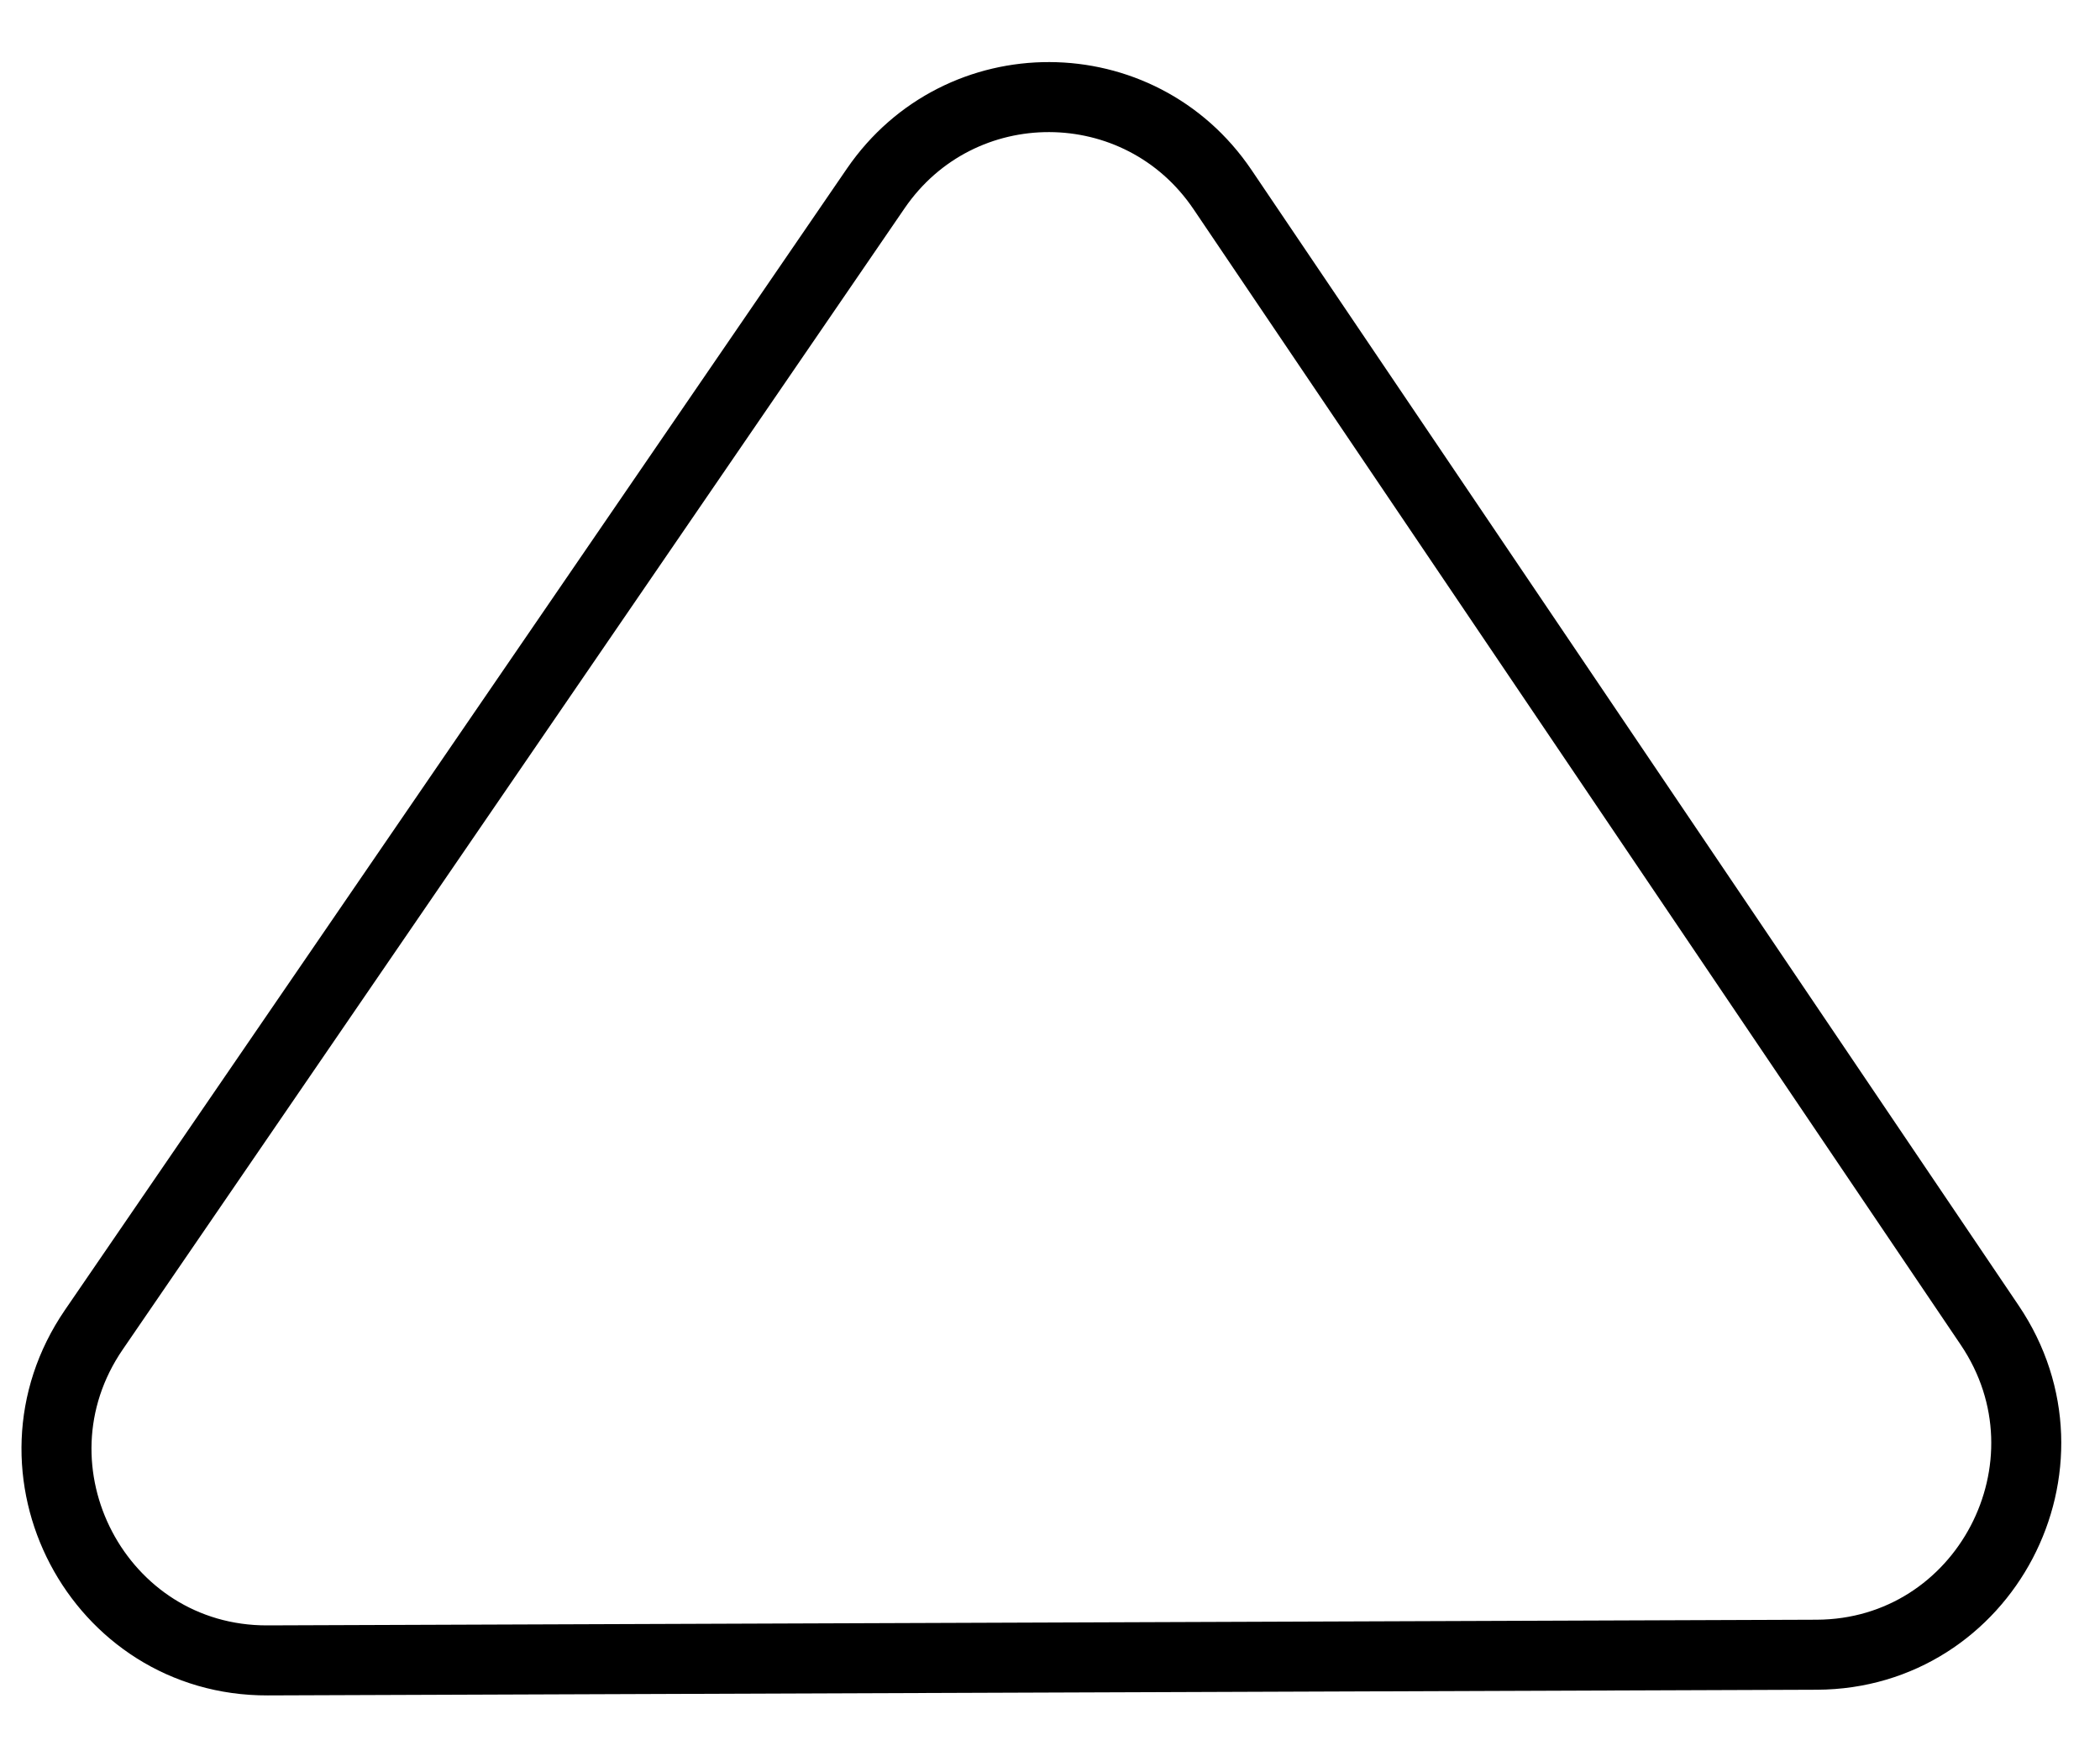
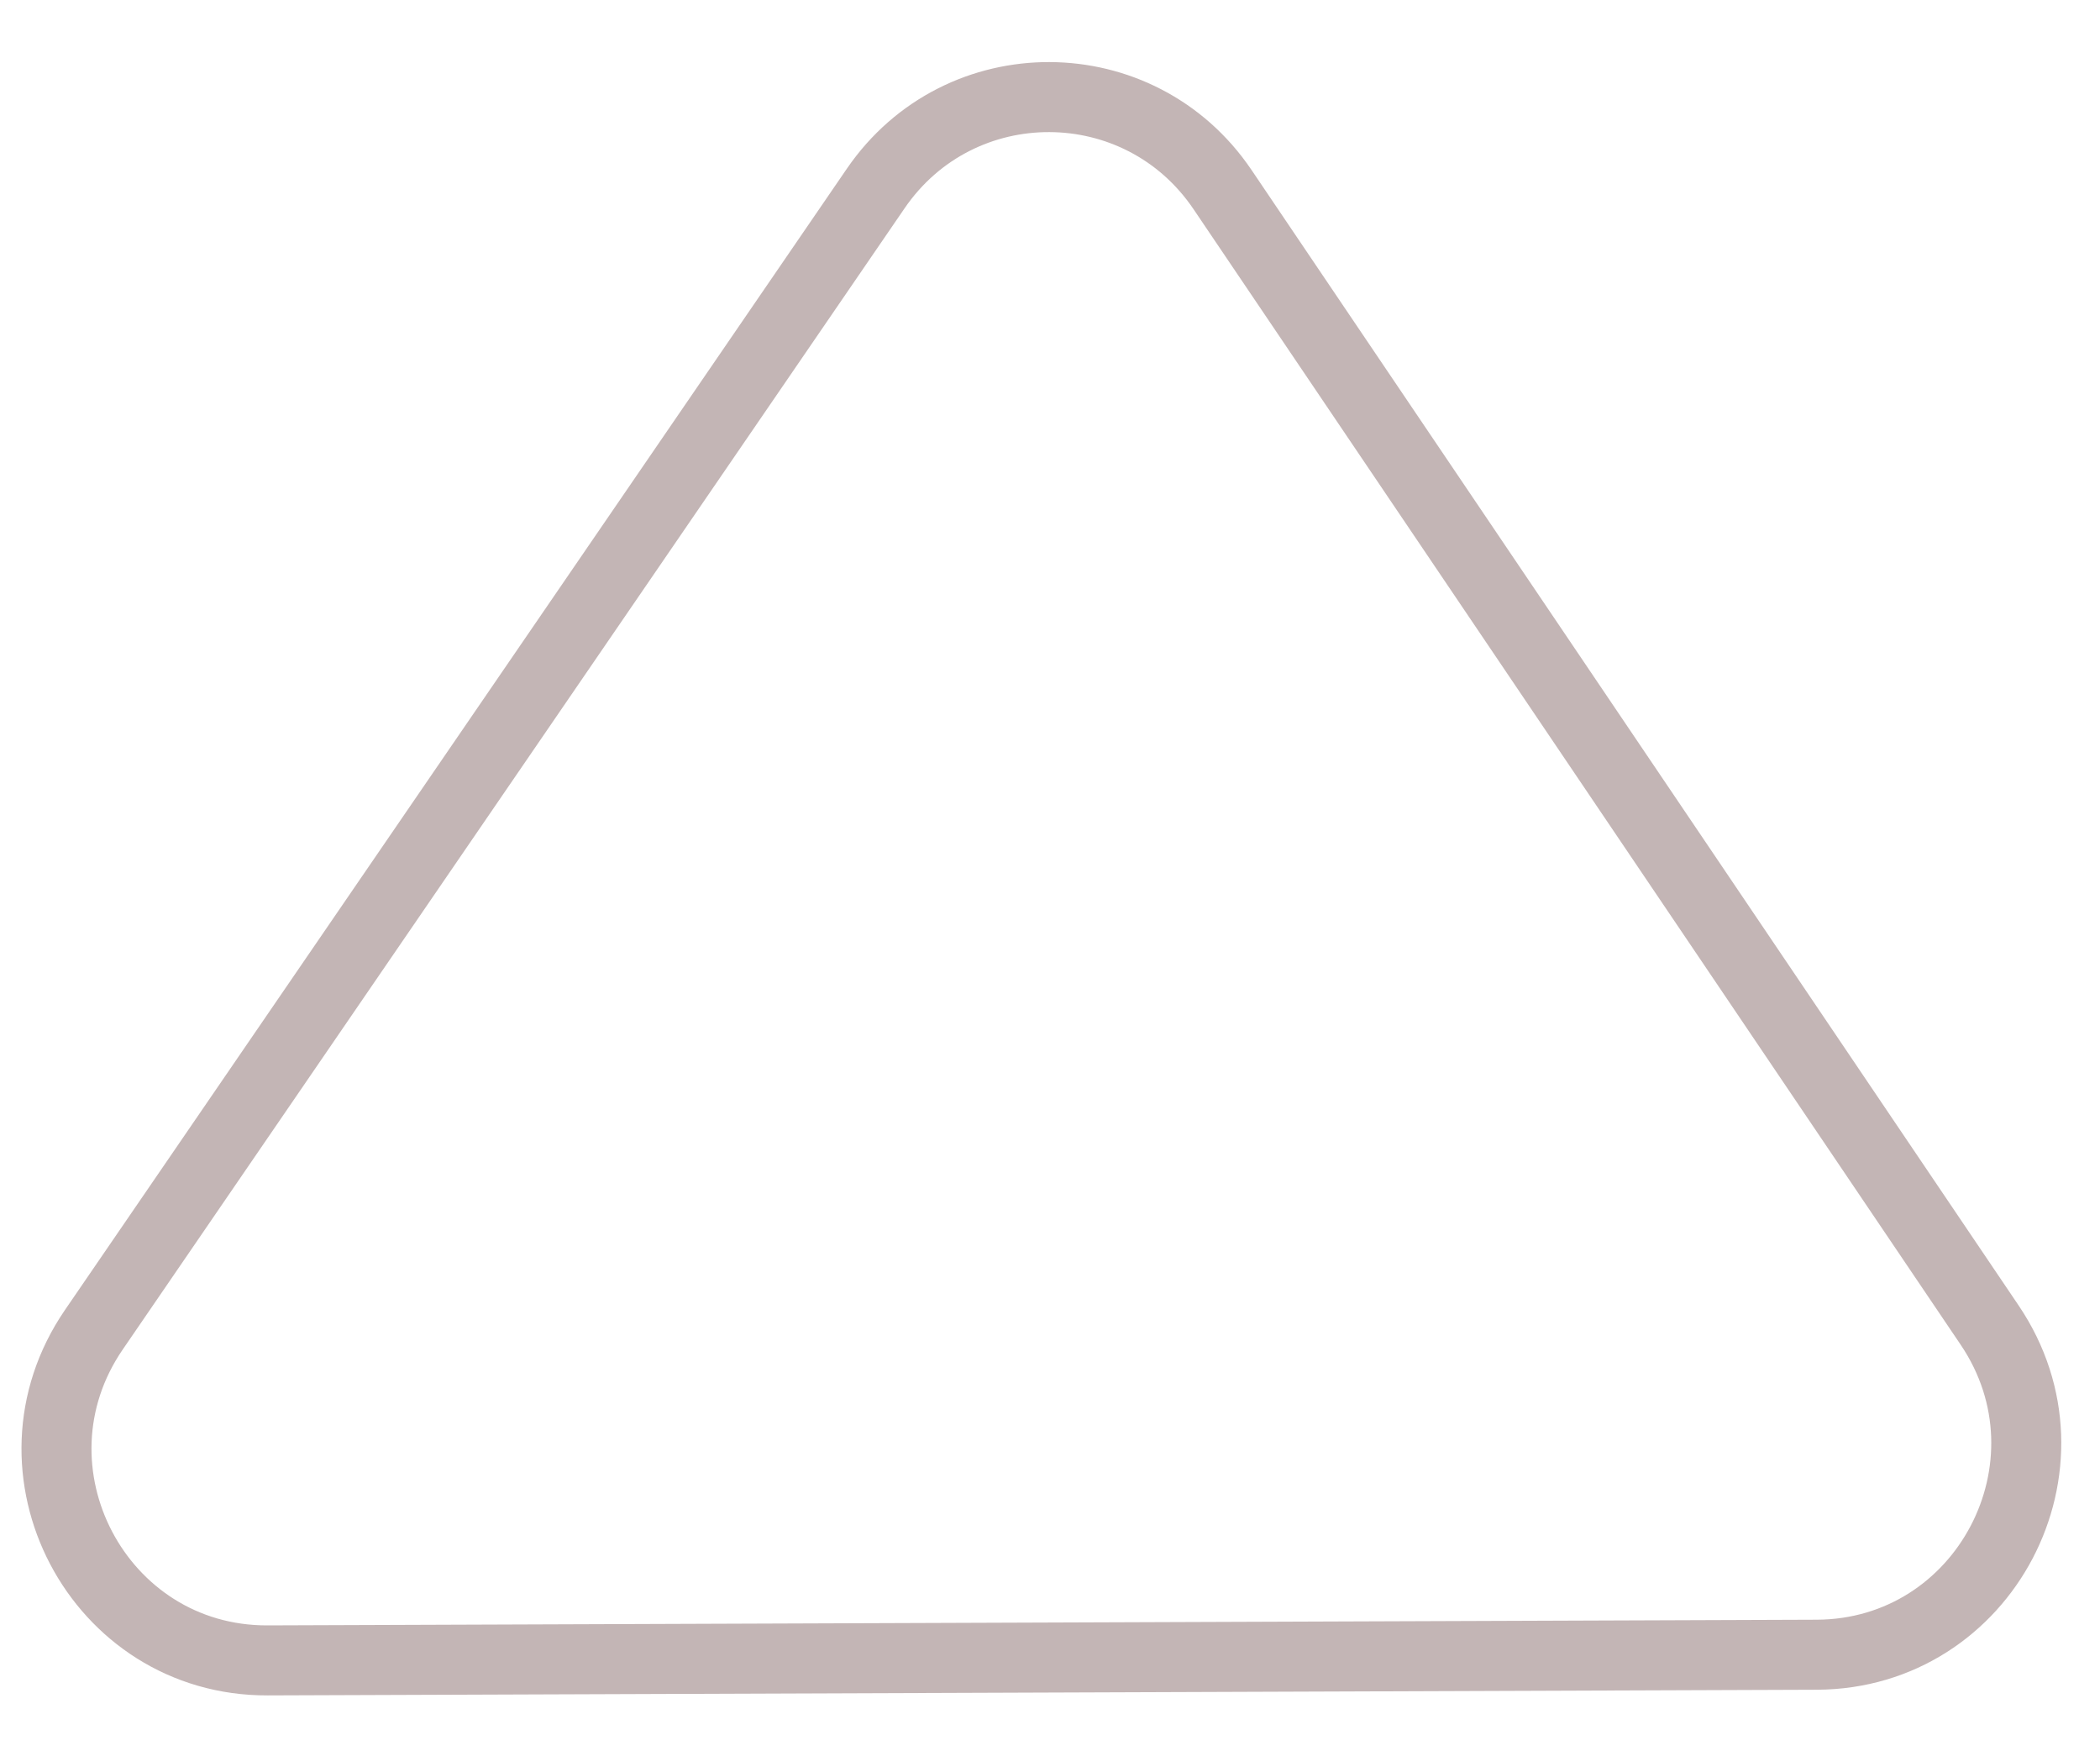
<svg xmlns="http://www.w3.org/2000/svg" width="30" height="25" viewBox="0 0 30 25" fill="transparent">
-   <path d="M1.341 18.991L12.511 2.691C13.708 0.945 16.279 0.953 17.465 2.708L28.424 18.926C29.773 20.923 28.355 23.624 25.953 23.633L3.823 23.714C1.402 23.723 -0.032 20.994 1.341 18.991Z" stroke="black" />
+   <path d="M1.341 18.991L12.511 2.691C13.708 0.945 16.279 0.953 17.465 2.708L28.424 18.926C29.773 20.923 28.355 23.624 25.953 23.633L3.823 23.714C1.402 23.723 -0.032 20.994 1.341 18.991Z" stroke="#C3B5B5" />
</svg>
